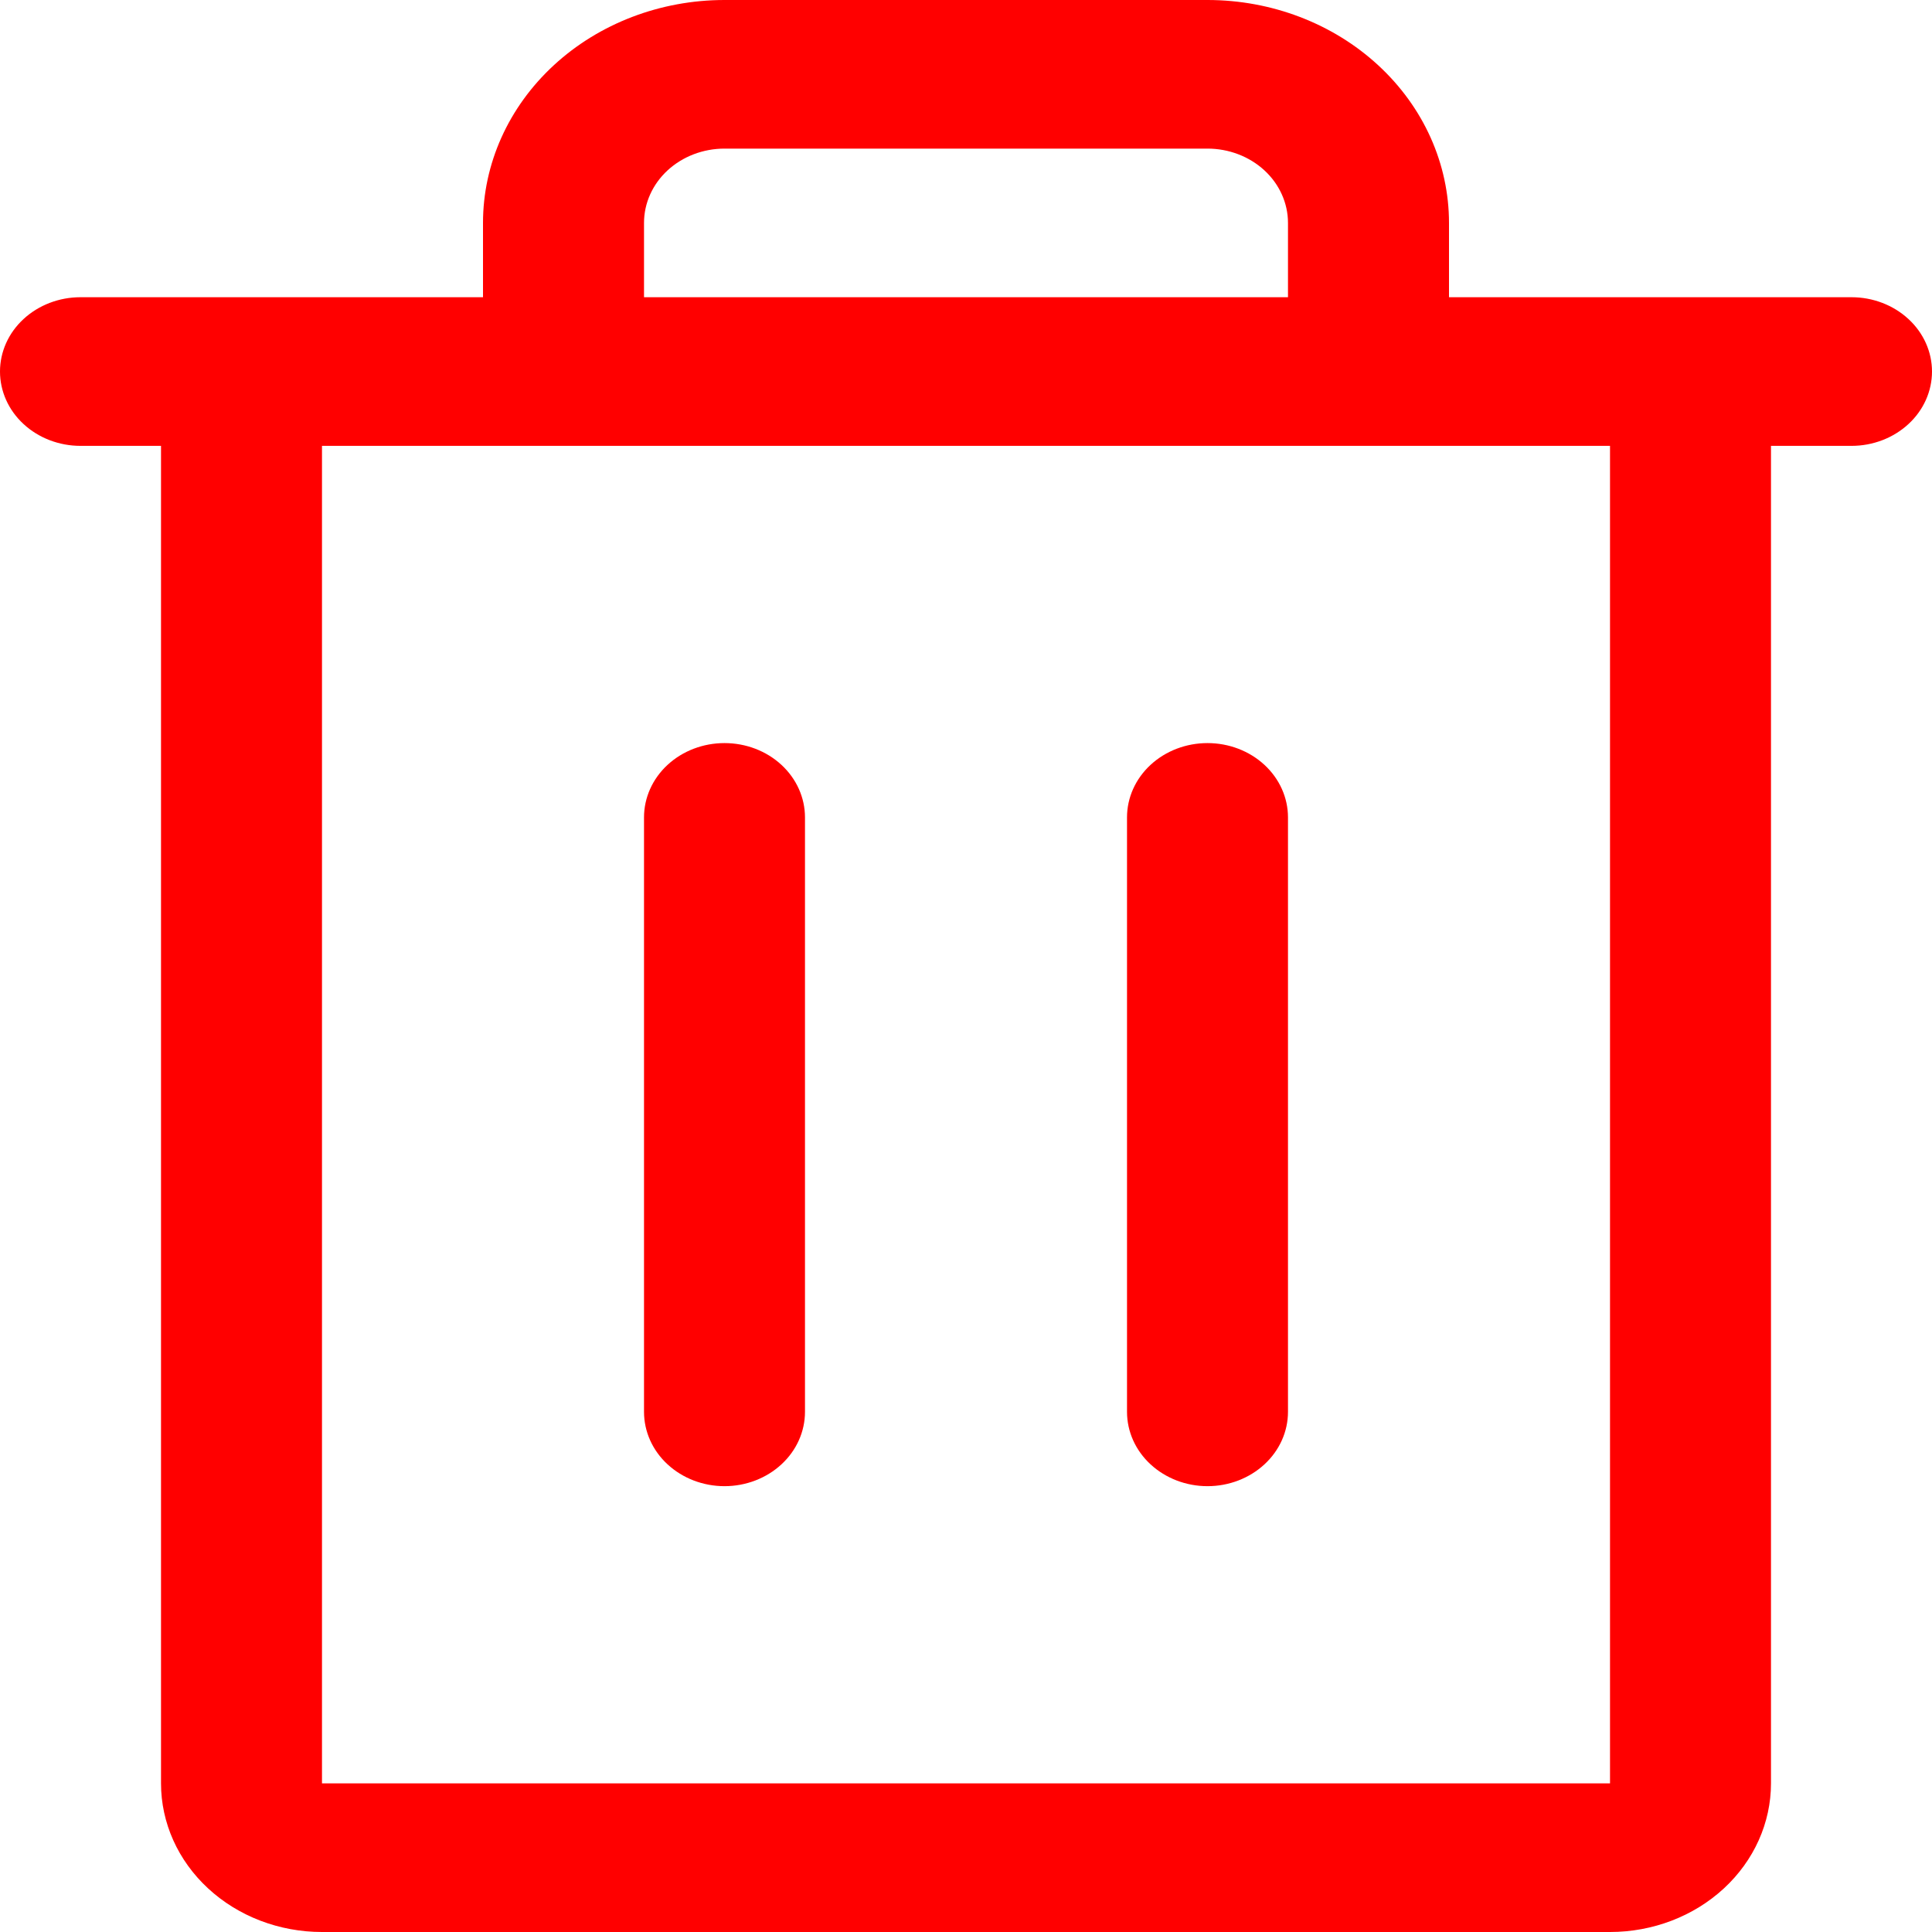
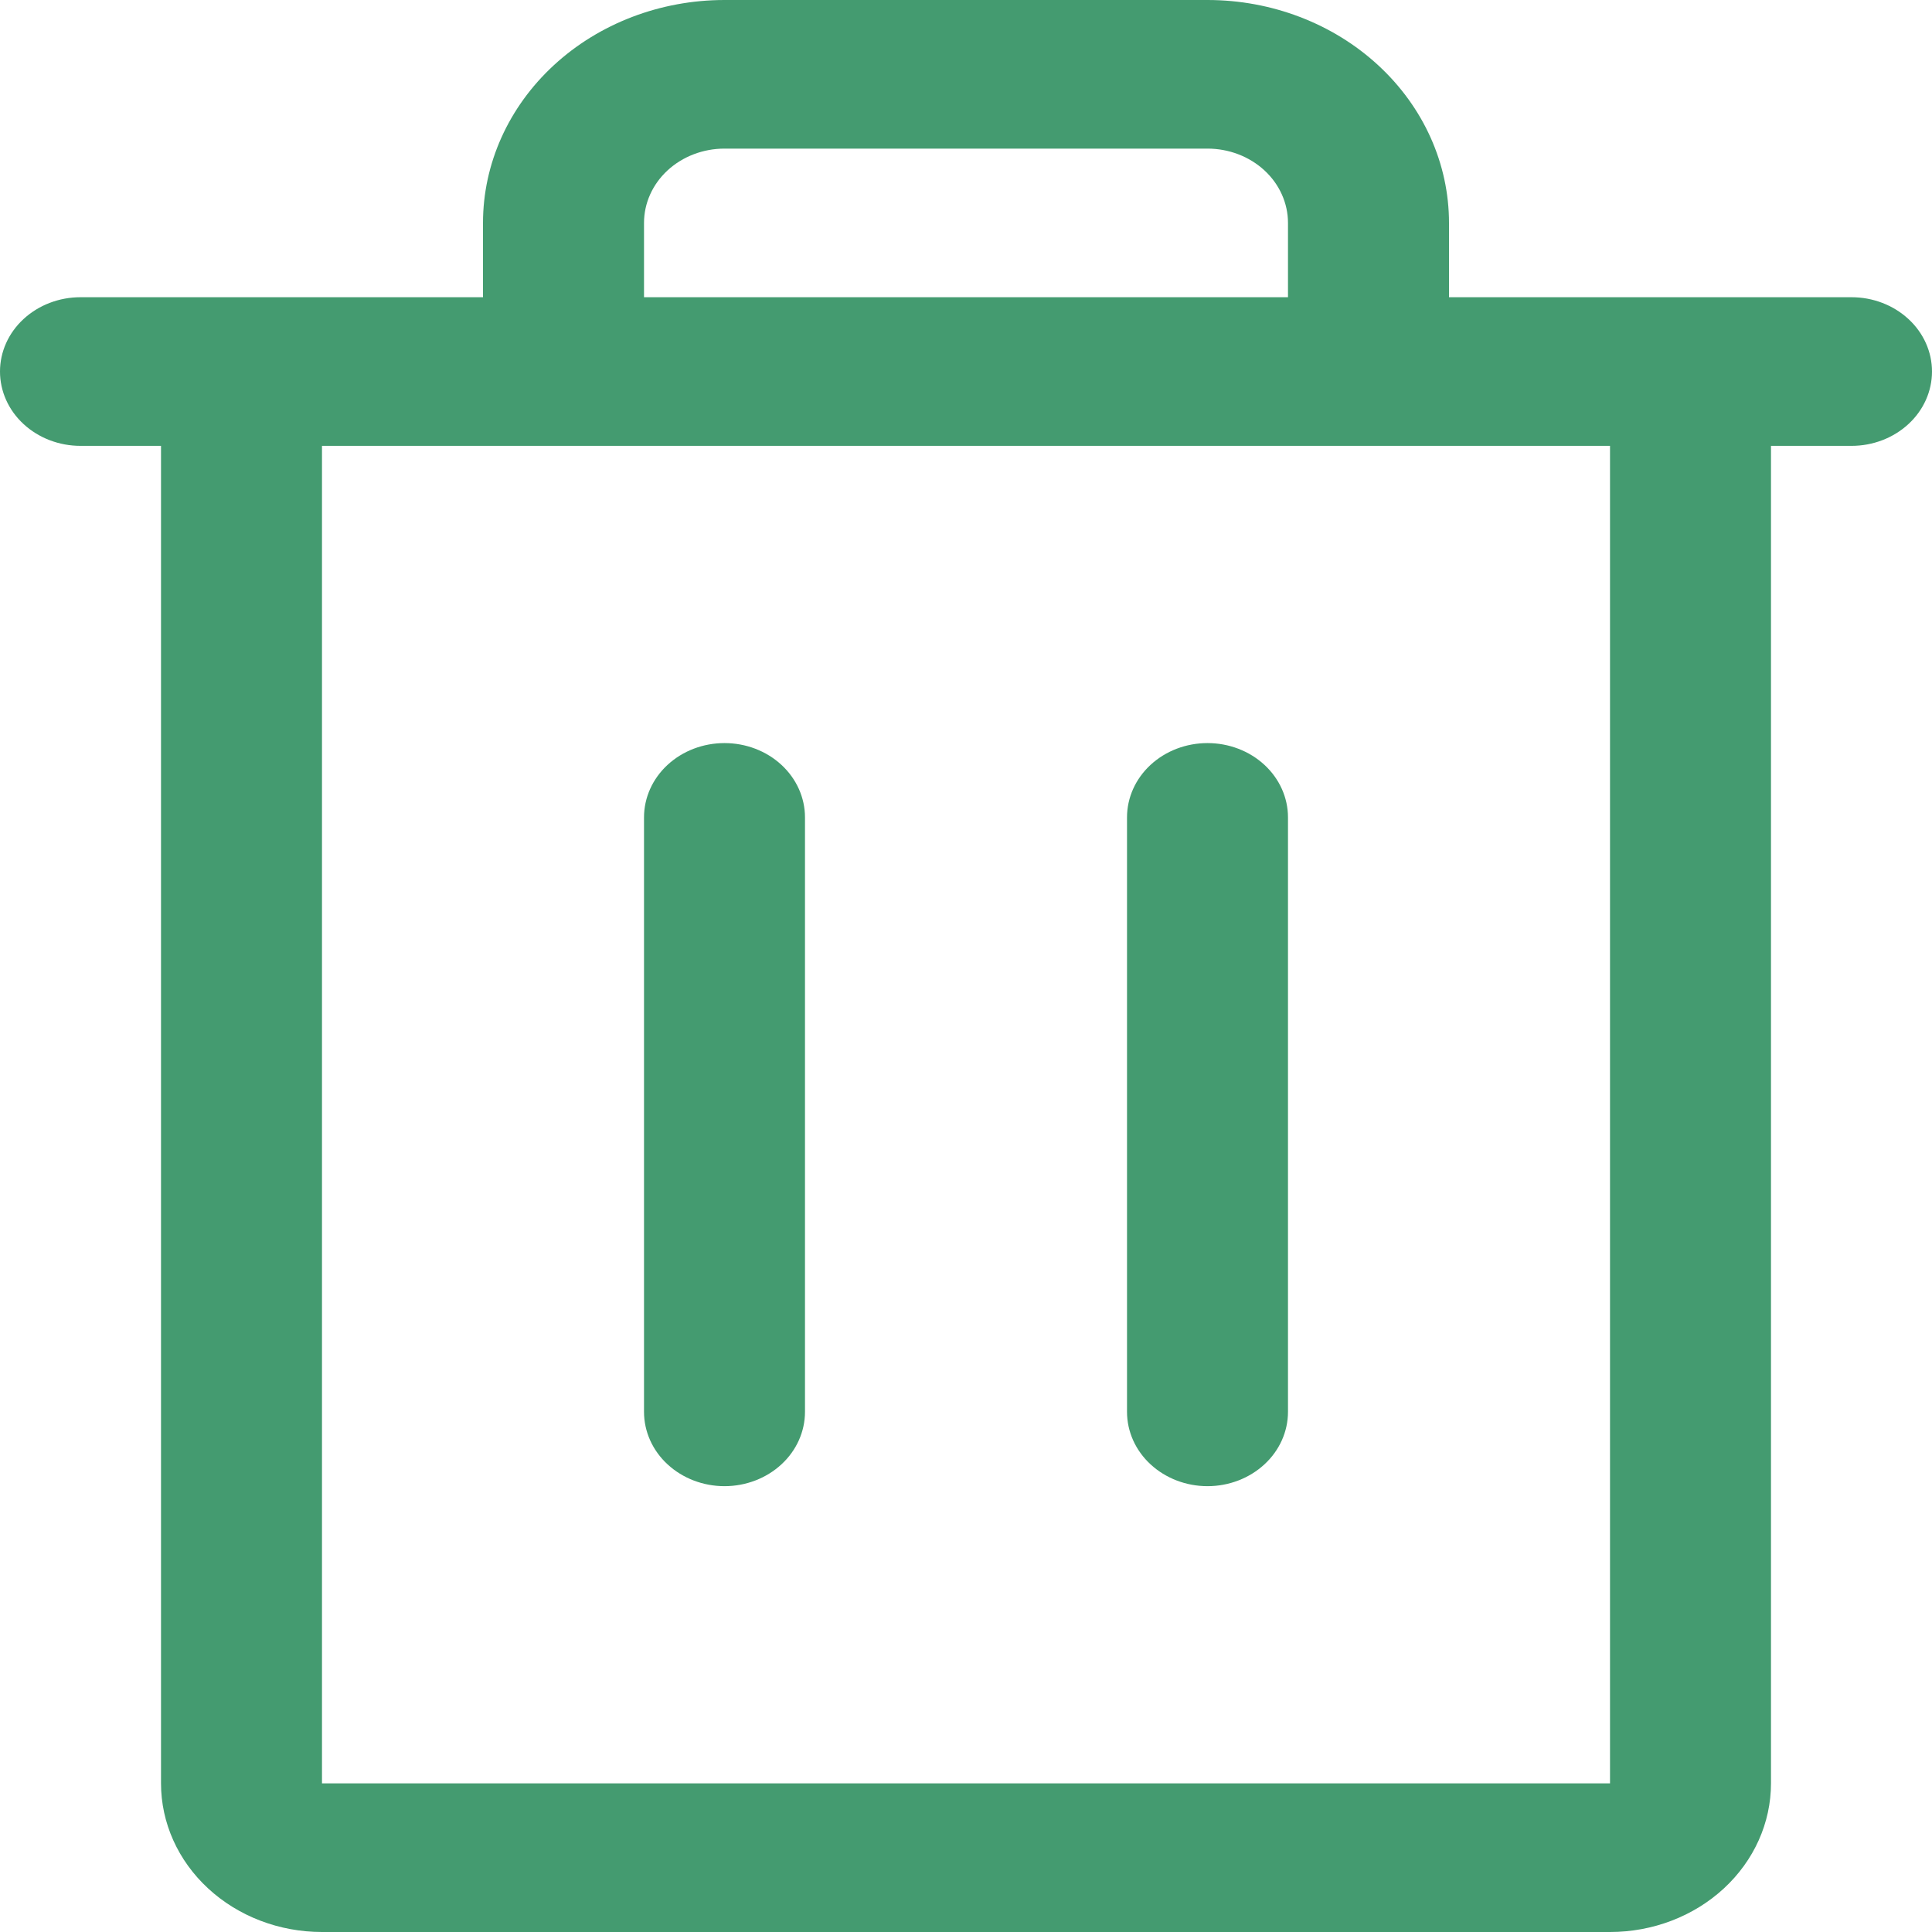
<svg xmlns="http://www.w3.org/2000/svg" width="50" height="50" viewBox="0 0 50 50" fill="none">
-   <path d="M47.917 7.692H37.5V5.769C37.5 4.239 36.842 2.772 35.669 1.69C34.497 0.608 32.908 0 31.25 0H18.75C17.092 0 15.503 0.608 14.331 1.69C13.159 2.772 12.5 4.239 12.5 5.769V7.692H2.083C1.531 7.692 1.001 7.895 0.61 8.256C0.219 8.616 0 9.105 0 9.615C0 10.125 0.219 10.615 0.61 10.975C1.001 11.336 1.531 11.539 2.083 11.539H4.167V46.154C4.167 47.174 4.606 48.152 5.387 48.873C6.168 49.595 7.228 50 8.333 50H41.667C42.772 50 43.831 49.595 44.613 48.873C45.394 48.152 45.833 47.174 45.833 46.154V11.539H47.917C48.469 11.539 48.999 11.336 49.39 10.975C49.781 10.615 50 10.125 50 9.615C50 9.105 49.781 8.616 49.39 8.256C48.999 7.895 48.469 7.692 47.917 7.692ZM16.667 5.769C16.667 5.259 16.886 4.77 17.277 4.409C17.668 4.049 18.198 3.846 18.75 3.846H31.25C31.802 3.846 32.332 4.049 32.723 4.409C33.114 4.77 33.333 5.259 33.333 5.769V7.692H16.667V5.769ZM41.667 46.154H8.333V11.539H41.667V46.154ZM20.833 21.154V36.538C20.833 37.048 20.614 37.538 20.223 37.898C19.832 38.259 19.302 38.462 18.75 38.462C18.198 38.462 17.668 38.259 17.277 37.898C16.886 37.538 16.667 37.048 16.667 36.538V21.154C16.667 20.644 16.886 20.155 17.277 19.794C17.668 19.433 18.198 19.231 18.75 19.231C19.302 19.231 19.832 19.433 20.223 19.794C20.614 20.155 20.833 20.644 20.833 21.154ZM33.333 21.154V36.538C33.333 37.048 33.114 37.538 32.723 37.898C32.332 38.259 31.802 38.462 31.25 38.462C30.698 38.462 30.168 38.259 29.777 37.898C29.386 37.538 29.167 37.048 29.167 36.538V21.154C29.167 20.644 29.386 20.155 29.777 19.794C30.168 19.433 30.698 19.231 31.25 19.231C31.802 19.231 32.332 19.433 32.723 19.794C33.114 20.155 33.333 20.644 33.333 21.154Z" fill="#FF0000" />
+   <path d="M47.917 7.692H37.5V5.769C37.5 4.239 36.842 2.772 35.669 1.69C34.497 0.608 32.908 0 31.25 0H18.75C17.092 0 15.503 0.608 14.331 1.69C13.159 2.772 12.5 4.239 12.5 5.769V7.692H2.083C1.531 7.692 1.001 7.895 0.61 8.256C0.219 8.616 0 9.105 0 9.615C0 10.125 0.219 10.615 0.61 10.975C1.001 11.336 1.531 11.539 2.083 11.539H4.167V46.154C4.167 47.174 4.606 48.152 5.387 48.873C6.168 49.595 7.228 50 8.333 50H41.667C42.772 50 43.831 49.595 44.613 48.873C45.394 48.152 45.833 47.174 45.833 46.154V11.539H47.917C48.469 11.539 48.999 11.336 49.39 10.975C49.781 10.615 50 10.125 50 9.615C50 9.105 49.781 8.616 49.39 8.256C48.999 7.895 48.469 7.692 47.917 7.692ZM16.667 5.769C16.667 5.259 16.886 4.77 17.277 4.409C17.668 4.049 18.198 3.846 18.75 3.846H31.25C31.802 3.846 32.332 4.049 32.723 4.409C33.114 4.77 33.333 5.259 33.333 5.769V7.692H16.667V5.769ZM41.667 46.154H8.333V11.539H41.667V46.154ZM20.833 21.154V36.538C20.833 37.048 20.614 37.538 20.223 37.898C19.832 38.259 19.302 38.462 18.75 38.462C18.198 38.462 17.668 38.259 17.277 37.898C16.886 37.538 16.667 37.048 16.667 36.538V21.154C16.667 20.644 16.886 20.155 17.277 19.794C17.668 19.433 18.198 19.231 18.75 19.231C19.302 19.231 19.832 19.433 20.223 19.794C20.614 20.155 20.833 20.644 20.833 21.154ZM33.333 21.154V36.538C33.333 37.048 33.114 37.538 32.723 37.898C32.332 38.259 31.802 38.462 31.25 38.462C30.698 38.462 30.168 38.259 29.777 37.898C29.386 37.538 29.167 37.048 29.167 36.538V21.154C29.167 20.644 29.386 20.155 29.777 19.794C30.168 19.433 30.698 19.231 31.25 19.231C31.802 19.231 32.332 19.433 32.723 19.794C33.114 20.155 33.333 20.644 33.333 21.154Z" fill="#449B70" />
</svg>
